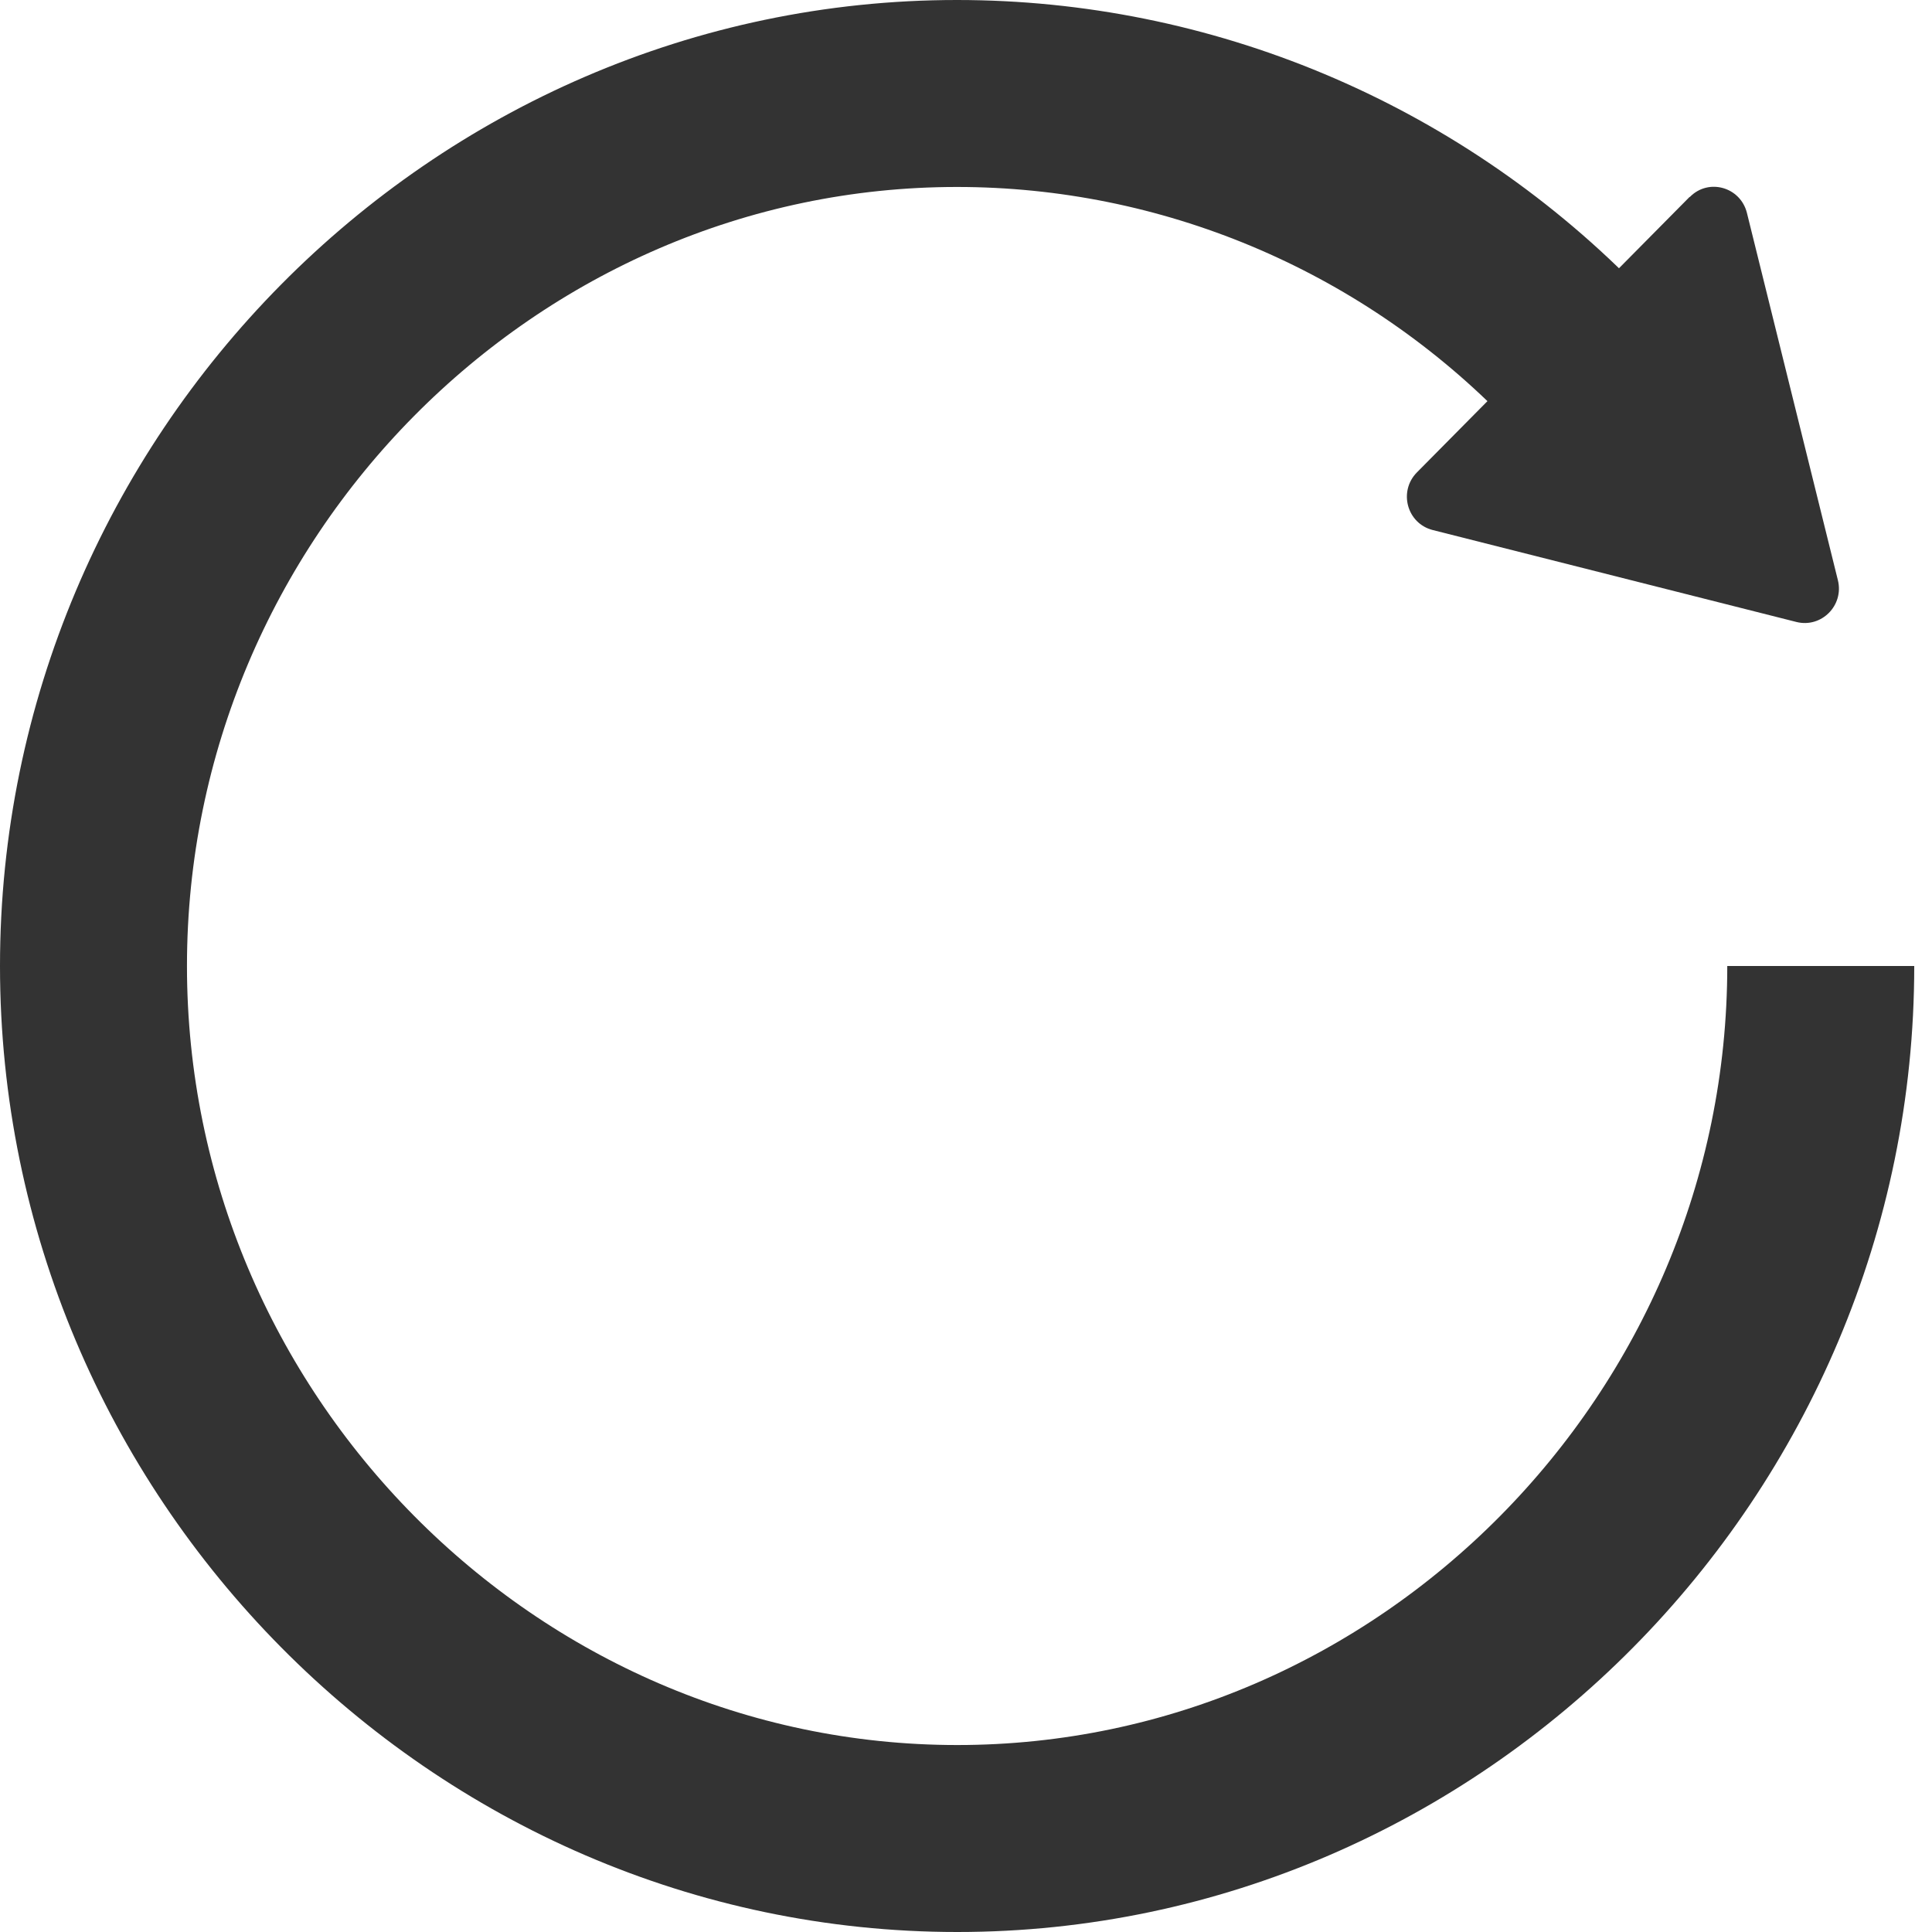
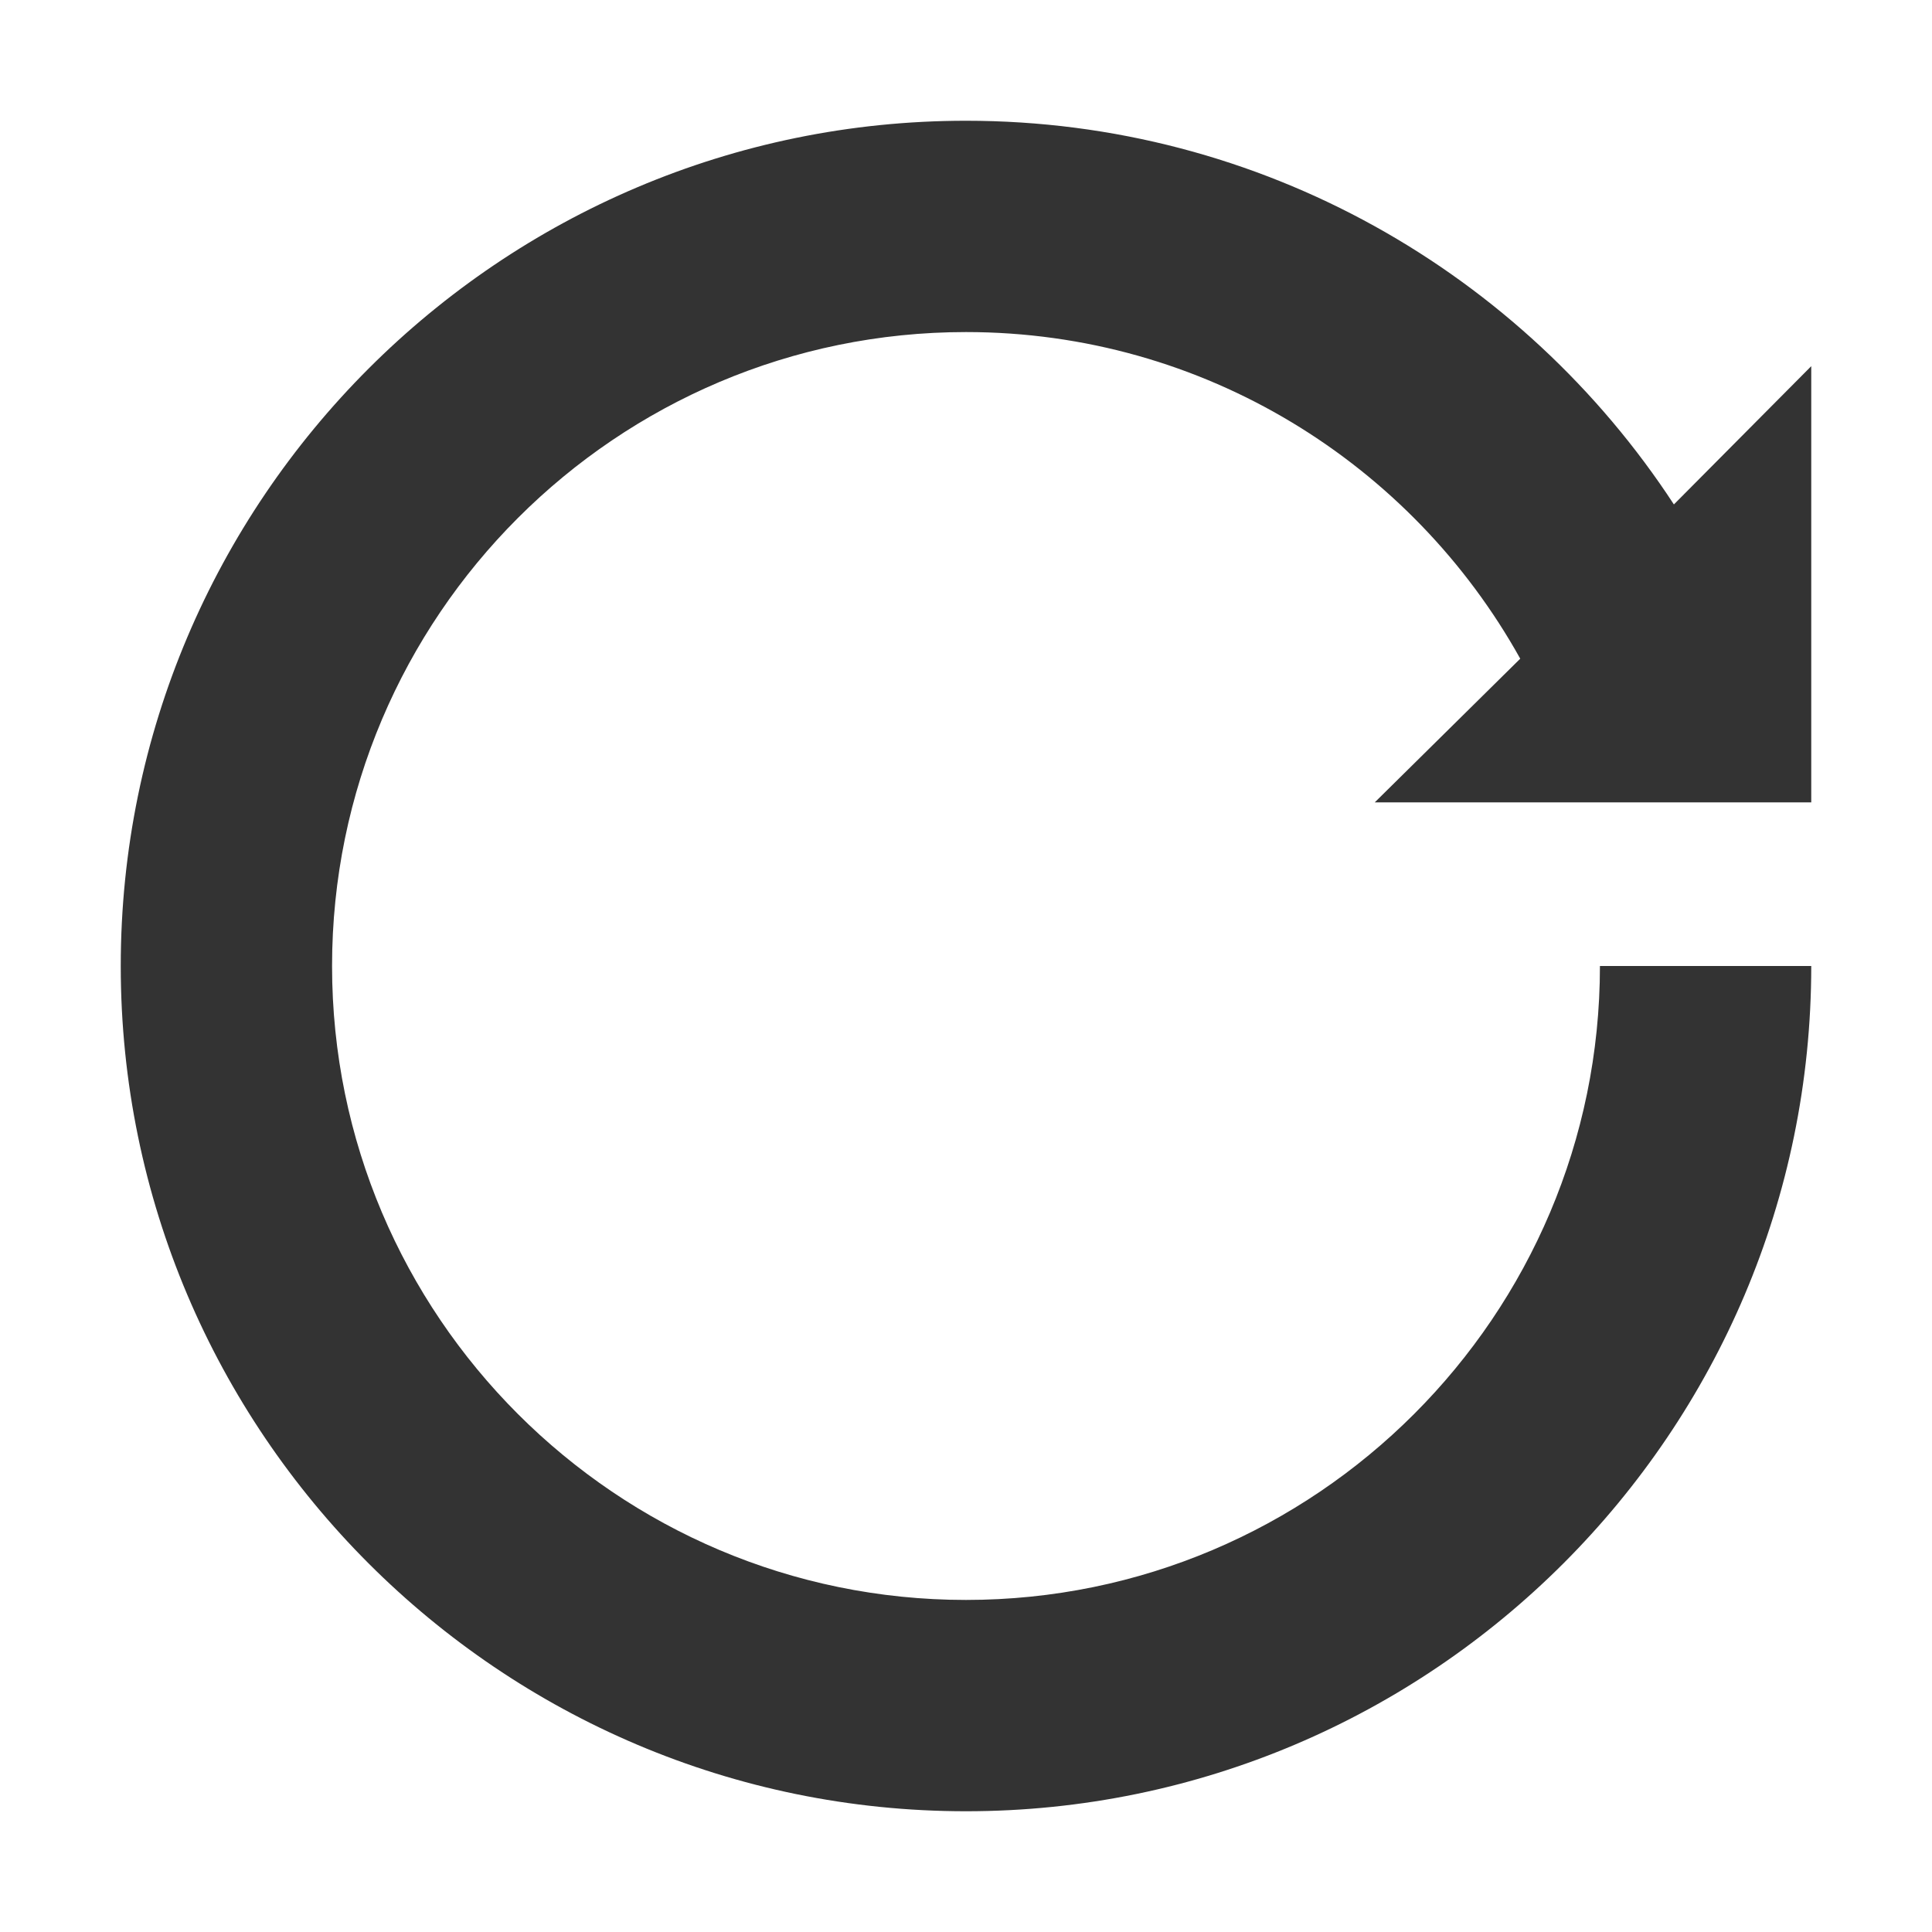
- <svg xmlns="http://www.w3.org/2000/svg" id="Layer_2" data-name="Layer 2" viewBox="0 0 61.43 62">
+ <svg xmlns="http://www.w3.org/2000/svg" id="Layer_1" viewBox="0 0 64 64">
  <defs>
    <style>
      .cls-1 {
-         fill: none;
-         stroke: #333;
-         stroke-linejoin: round;
-         stroke-width: 6px;
-       }
- 
-       .cls-2 {
        fill: #333;
      }
    </style>
  </defs>
-   <g id="Layer_1-2" data-name="Layer 1">
-     <g id="refresh">
-       <path id="refresh_circle" class="cls-1" d="M58.43,31c0,15.36-12.51,28-27.71,28S3,46.36,3,31,15.51,3,30.71,3c7.35,0,14.4,2.95,19.6,8.2" />
-       <path id="refresh_arrowhead" class="cls-2" d="M54.22,6.32l-8.75,8.84c-.6.61-.32,1.64.51,1.85l11.67,2.95c.8.2,1.53-.53,1.33-1.34l-2.92-11.79c-.21-.83-1.23-1.12-1.83-.51Z" />
-     </g>
-   </g>
+   <path class="cls-1" d="M60,26.58v-14.45l-4.55,4.58c-5-7.65-13.65-12.71-23.45-12.71-15.44,0-28,12.56-28,28s12.56,28,28,28,28-12.56,28-28h-7c0,11.58-9.42,21-21,21s-21-9.42-21-21,9.42-21,21-21c7.89,0,14.77,4.37,18.36,10.82l-4.82,4.76h14.45Z" />
</svg>
